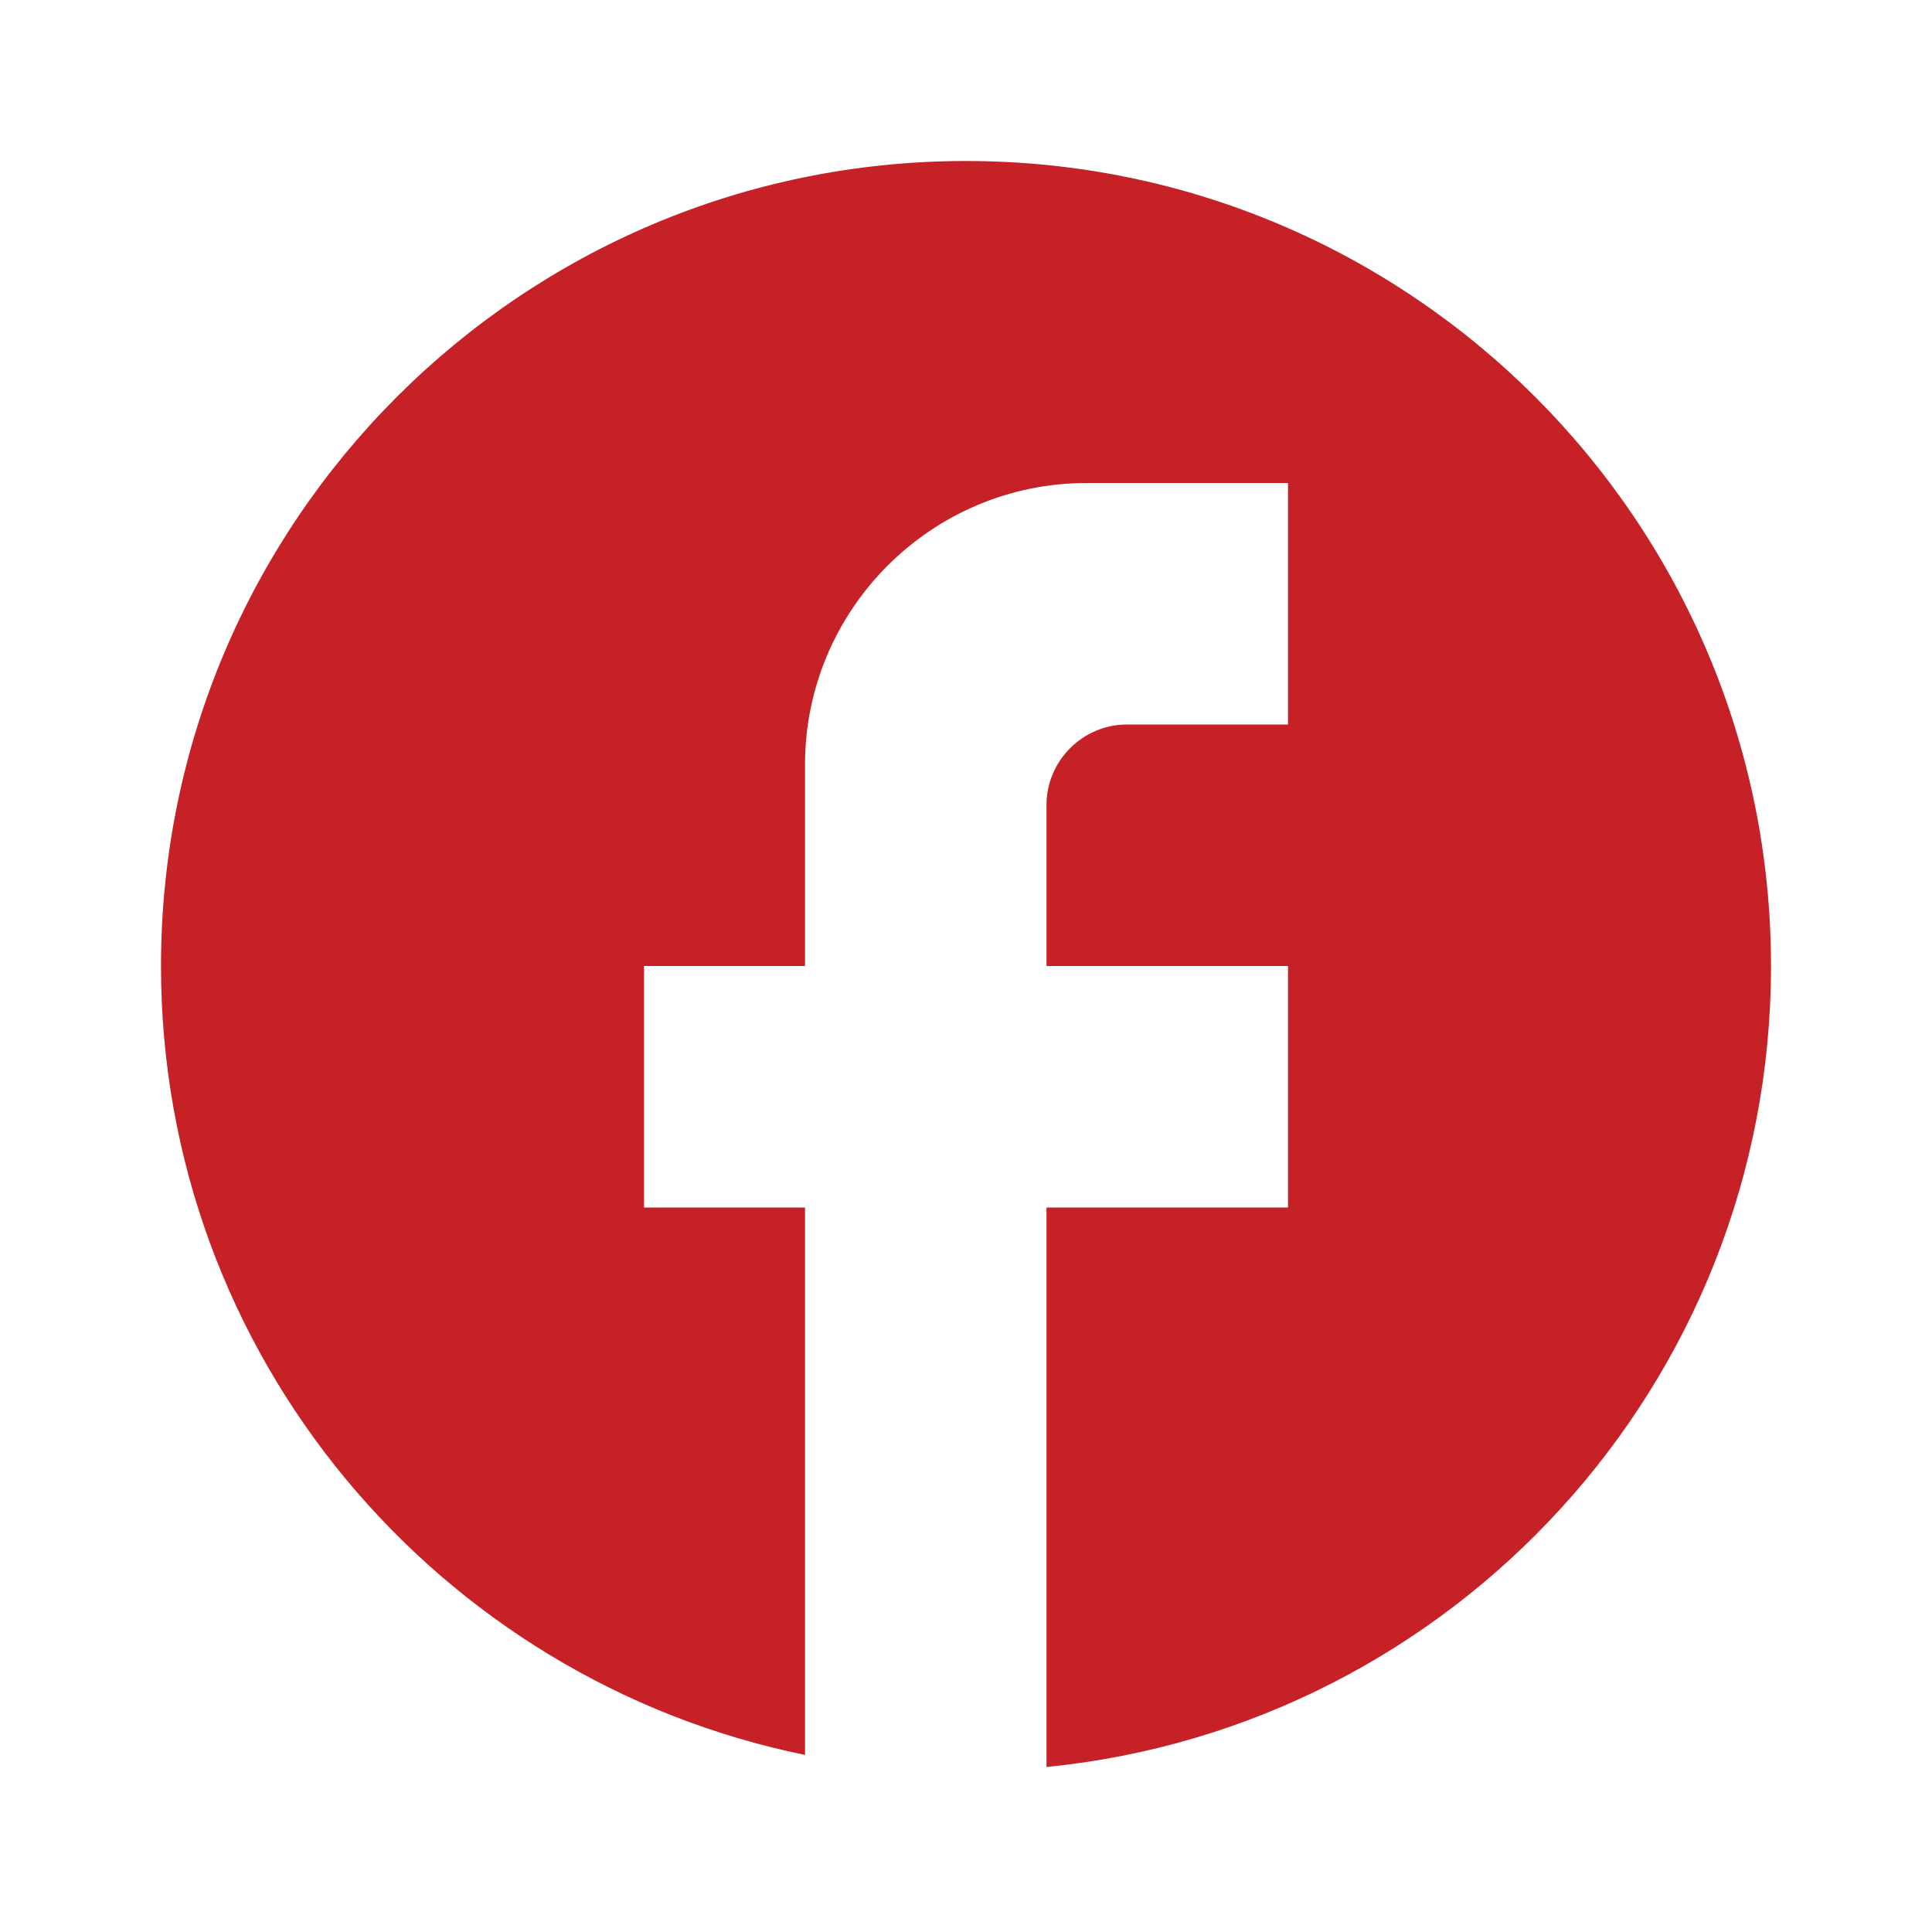
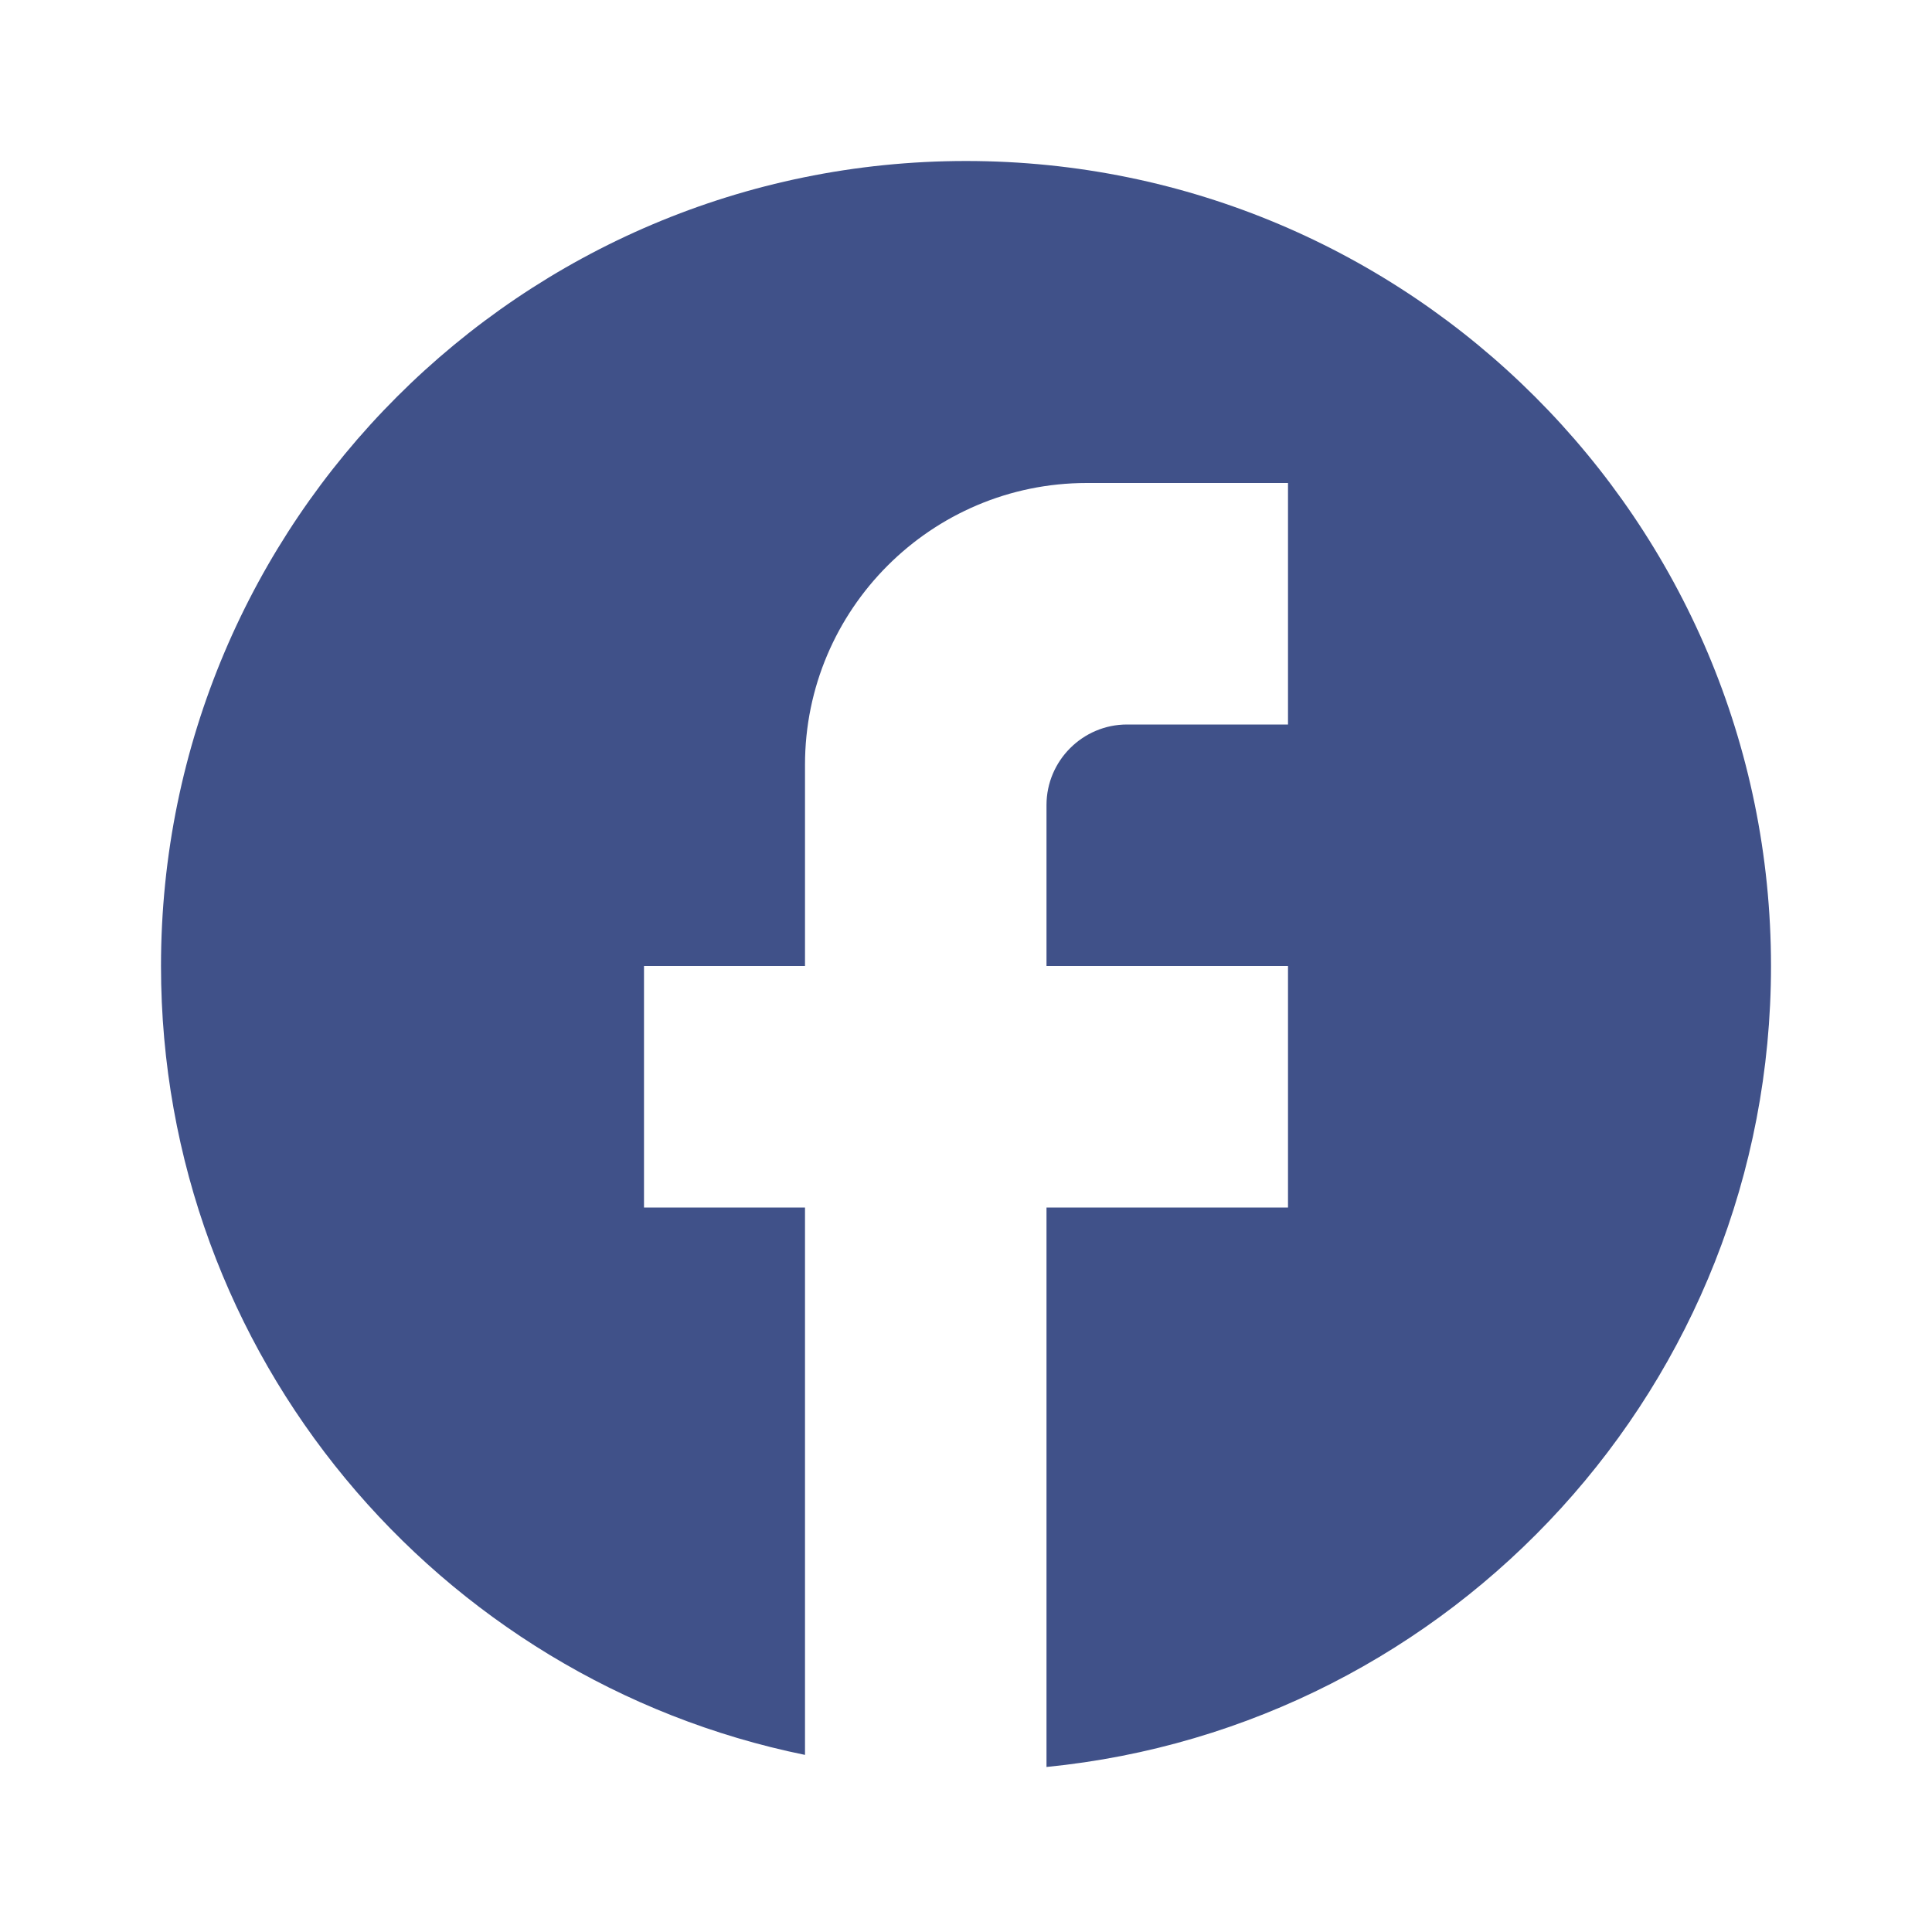
<svg xmlns="http://www.w3.org/2000/svg" width="24" height="24" viewBox="0 0 24 24" fill="none">
-   <path d="M22 12C22 6.48 17.52 2 12 2C6.48 2 2 6.48 2 12C2 16.84 5.44 20.87 10 21.8V15H8V12H10V9.5C10 7.57 11.57 6 13.5 6H16V9H14C13.45 9 13 9.45 13 10V12H16V15H13V21.95C18.05 21.45 22 17.19 22 12Z" fill="#C52127" />
+   <path d="M22 12C22 6.48 17.52 2 12 2C6.48 2 2 6.48 2 12C2 16.84 5.44 20.87 10 21.8V15H8V12H10V9.5C10 7.57 11.57 6 13.5 6H16V9H14C13.45 9 13 9.45 13 10V12H16V15H13V21.95C18.05 21.45 22 17.19 22 12Z" fill="#405189" />
</svg>
